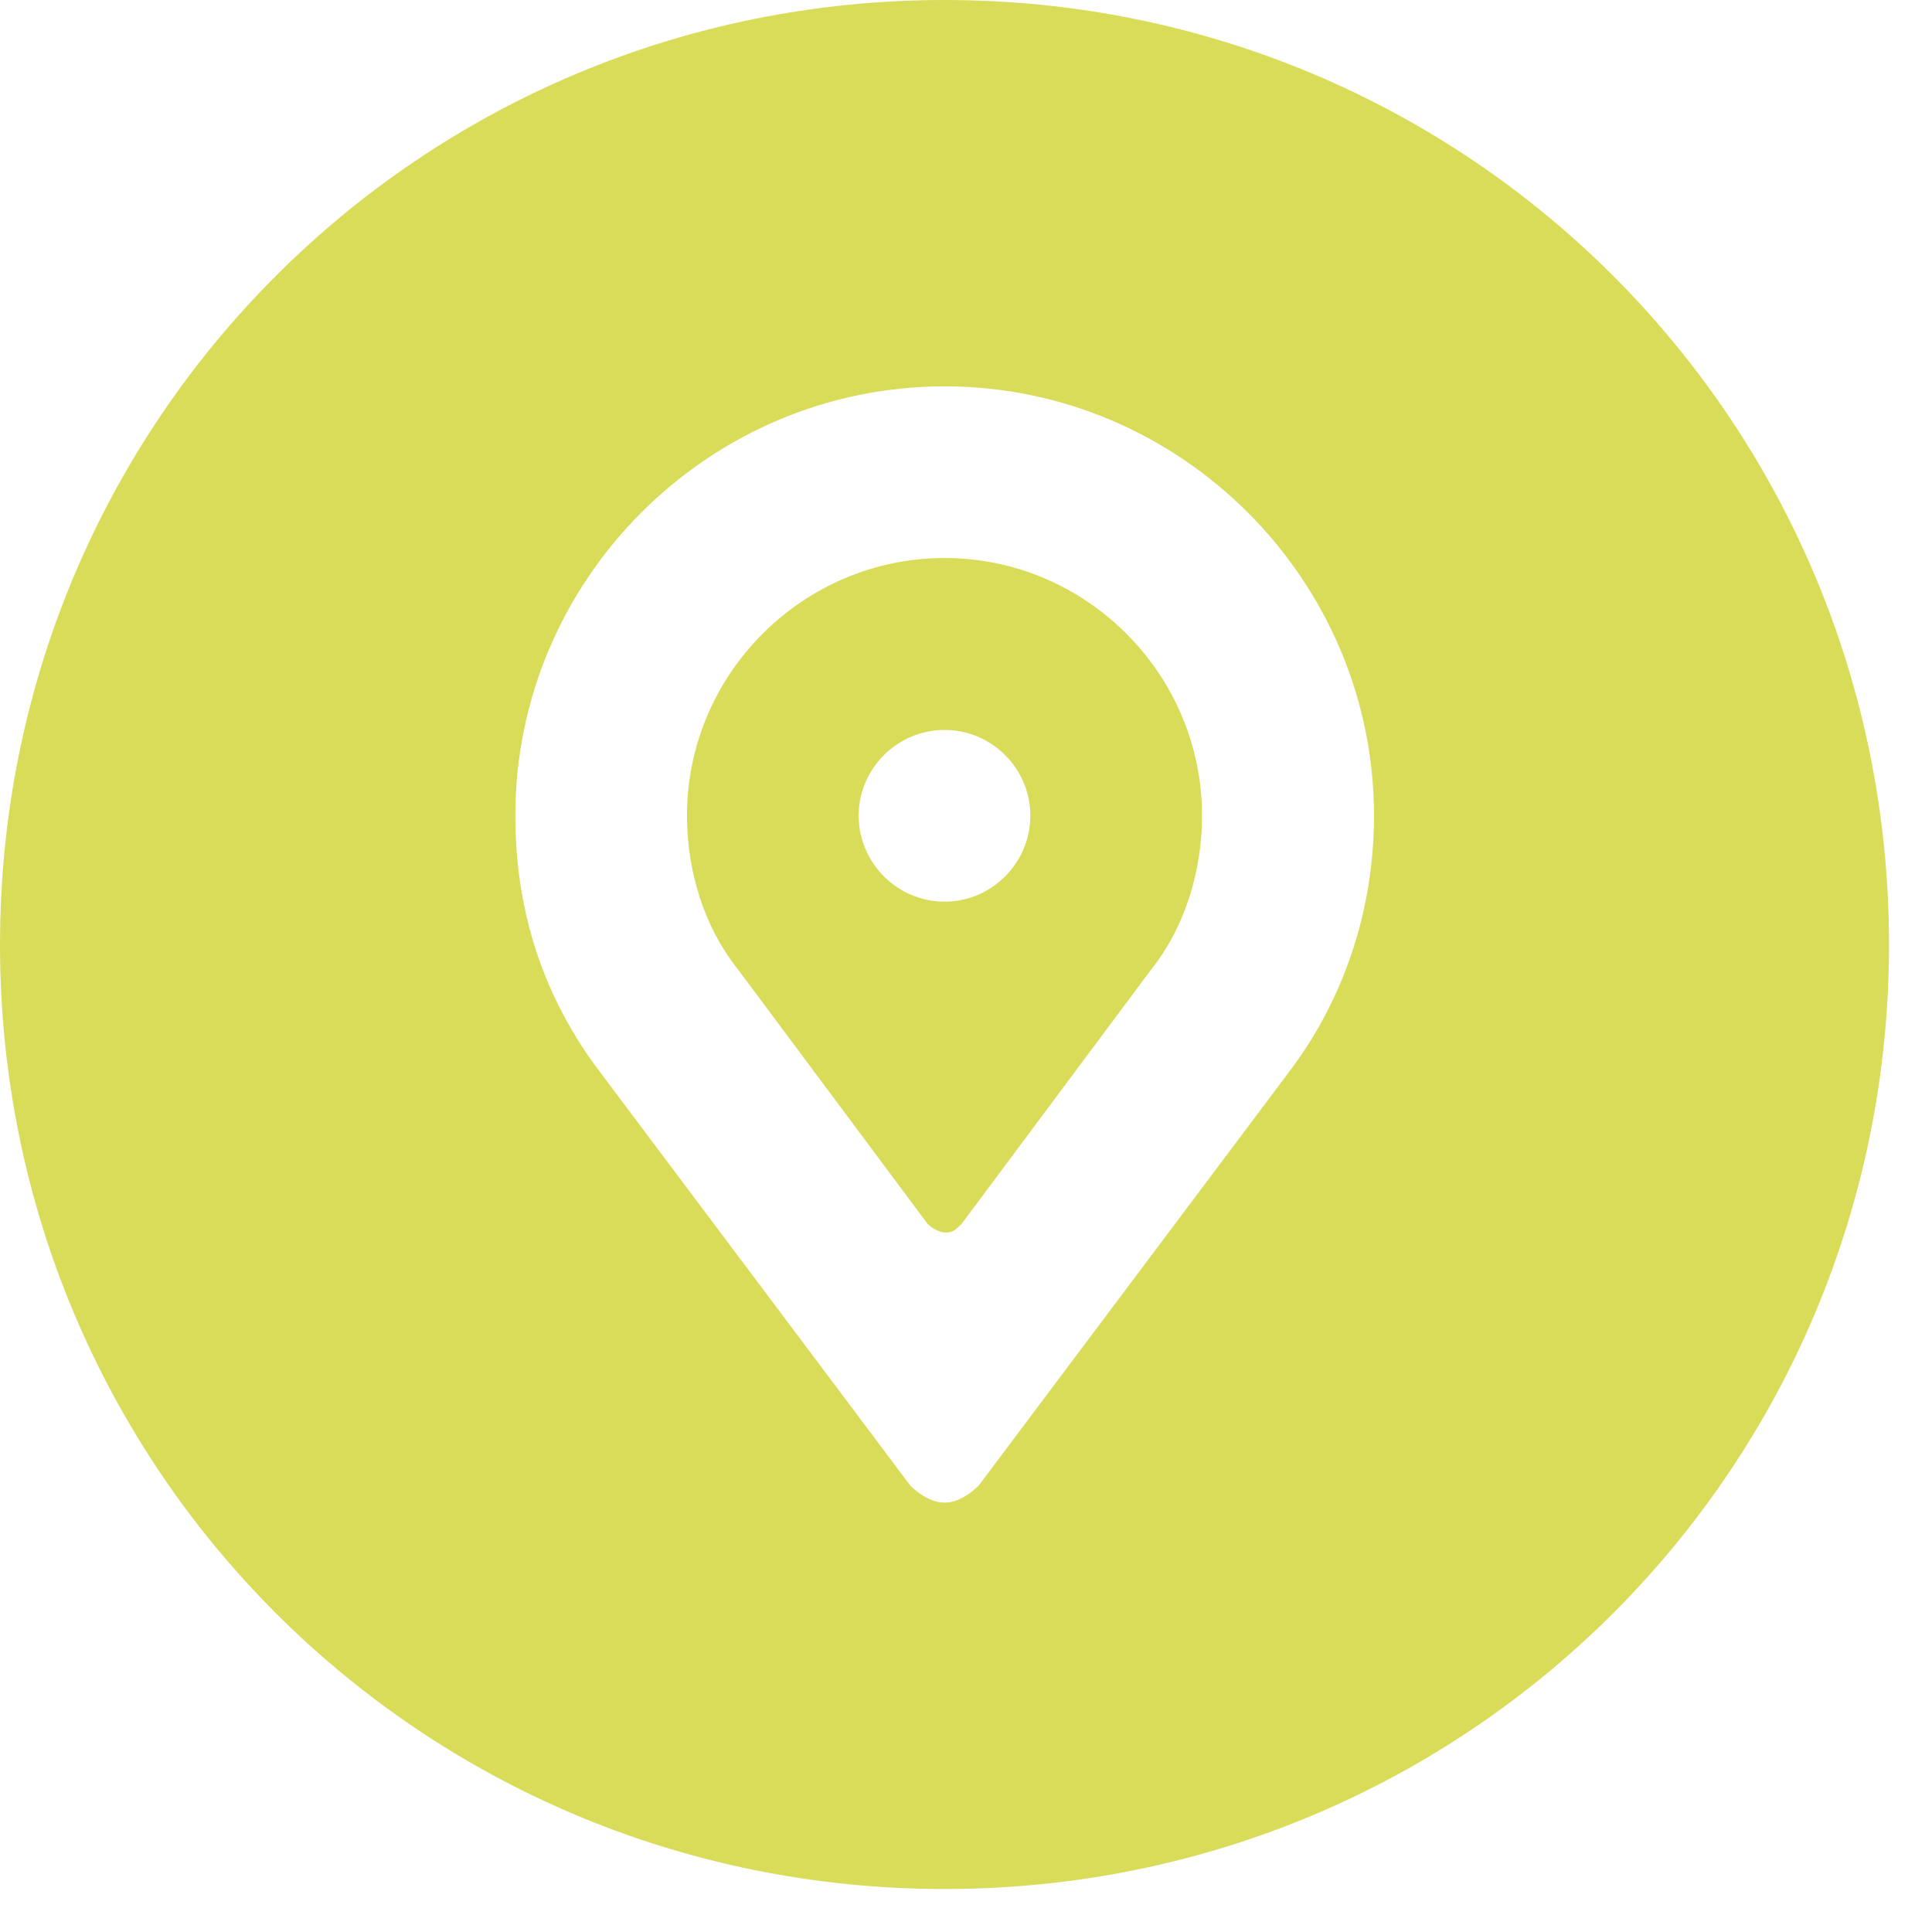
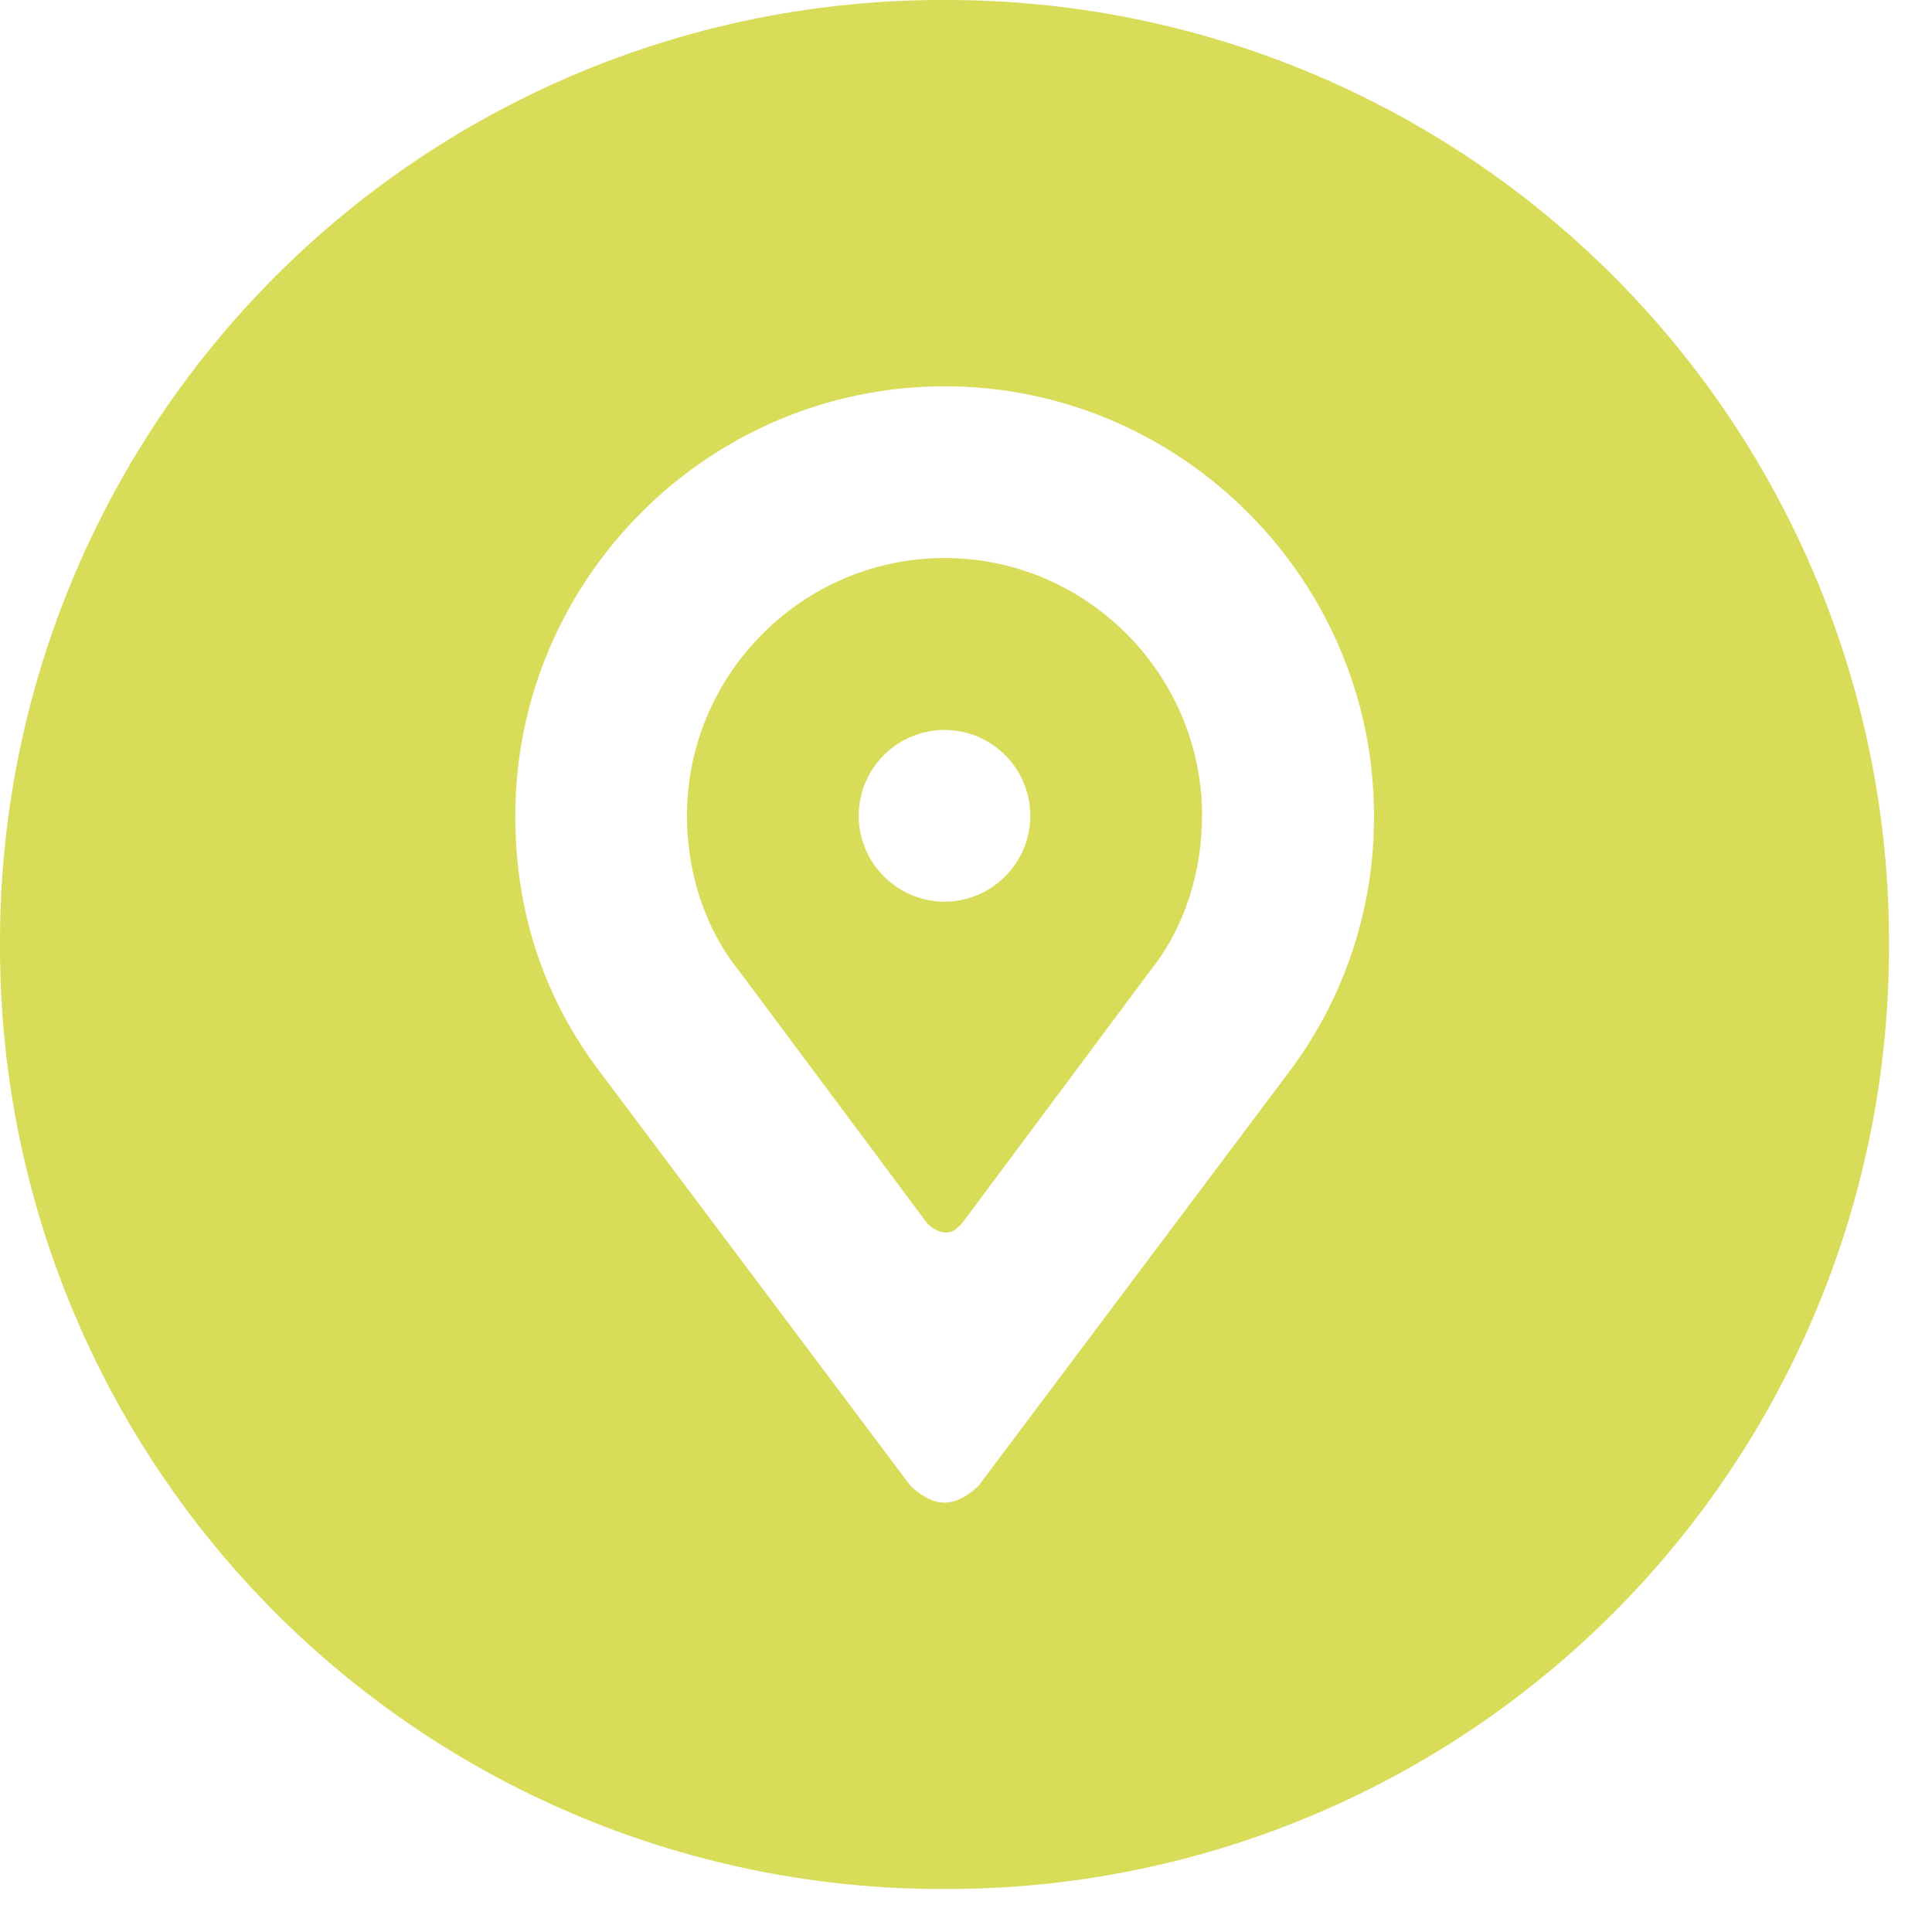
- <svg xmlns="http://www.w3.org/2000/svg" width="40px" height="40px" viewBox="0 0 40 40" version="1.1">
-   <defs />
-   <g id="Empress" stroke="none" stroke-width="1" fill="none" fill-rule="evenodd">
-     <g id="Home_Desktop" transform="translate(-172, -4908)" fill="#D9DC58">
-       <g id="Group-3" transform="translate(-1, 4857)">
-         <g id="Locate" transform="translate(173, 51)">
-           <path d="M19.558,18.668 C18.577,18.668 17.778,17.864 17.778,16.888 C17.778,15.911 18.577,15.113 19.558,15.113 C20.533,15.113 21.332,15.911 21.332,16.888 C21.332,17.864 20.533,18.668 19.558,18.668 M19.558,11.553 C16.623,11.553 14.223,13.954 14.223,16.888 C14.223,18.042 14.579,19.201 15.291,20.087 L19.201,25.334 C19.379,25.512 19.644,25.599 19.822,25.421 L19.913,25.334 L23.823,20.087 C24.531,19.201 24.887,18.042 24.887,16.888 C24.887,13.954 22.487,11.553 19.558,11.553" id="Fill-1" />
-           <path d="M26.667,22.222 L20.264,30.756 C20.087,30.933 19.822,31.111 19.558,31.111 C19.288,31.111 19.023,30.933 18.846,30.756 L12.443,22.222 C11.289,20.712 10.669,18.932 10.669,16.888 C10.669,12.001 14.666,7.999 19.558,7.999 C24.444,7.999 28.447,12.001 28.447,16.888 C28.447,18.846 27.821,20.712 26.667,22.222 M19.558,0 C8.711,0 0,8.711 0,19.558 C0,30.399 8.711,39.11 19.558,39.11 C30.399,39.11 39.11,30.399 39.11,19.558 C39.11,8.711 30.399,0 19.558,0" id="Fill-3" />
-         </g>
-       </g>
-     </g>
+ <svg xmlns="http://www.w3.org/2000/svg" width="40" height="40" viewBox="0 0 40 40">
+   <g fill="#D9DC58" fill-rule="evenodd">
+     <path d="M19.558 18.668c-.981 0-1.78-.804-1.78-1.78a1.78 1.78 0 0 1 1.78-1.775 1.78 1.78 0 0 1 1.774 1.775c0 .976-.799 1.78-1.774 1.78m0-7.115c-2.935 0-5.335 2.401-5.335 5.335 0 1.154.356 2.313 1.068 3.199l3.91 5.247c.178.178.443.265.621.087l.091-.087 3.91-5.247c.708-.886 1.064-2.045 1.064-3.2 0-2.933-2.4-5.334-5.33-5.334" />
+     <path d="M26.667 22.222l-6.403 8.534c-.177.177-.442.355-.706.355-.27 0-.535-.178-.712-.355l-6.403-8.534c-1.154-1.51-1.774-3.29-1.774-5.334 0-4.887 3.997-8.89 8.889-8.89 4.886 0 8.889 4.003 8.889 8.89a8.756 8.756 0 0 1-1.78 5.334M19.557 0A19.5 19.5 0 0 0 0 19.558 19.499 19.499 0 0 0 19.558 39.11 19.498 19.498 0 0 0 39.11 19.558 19.499 19.499 0 0 0 19.558 0" />
  </g>
</svg>
